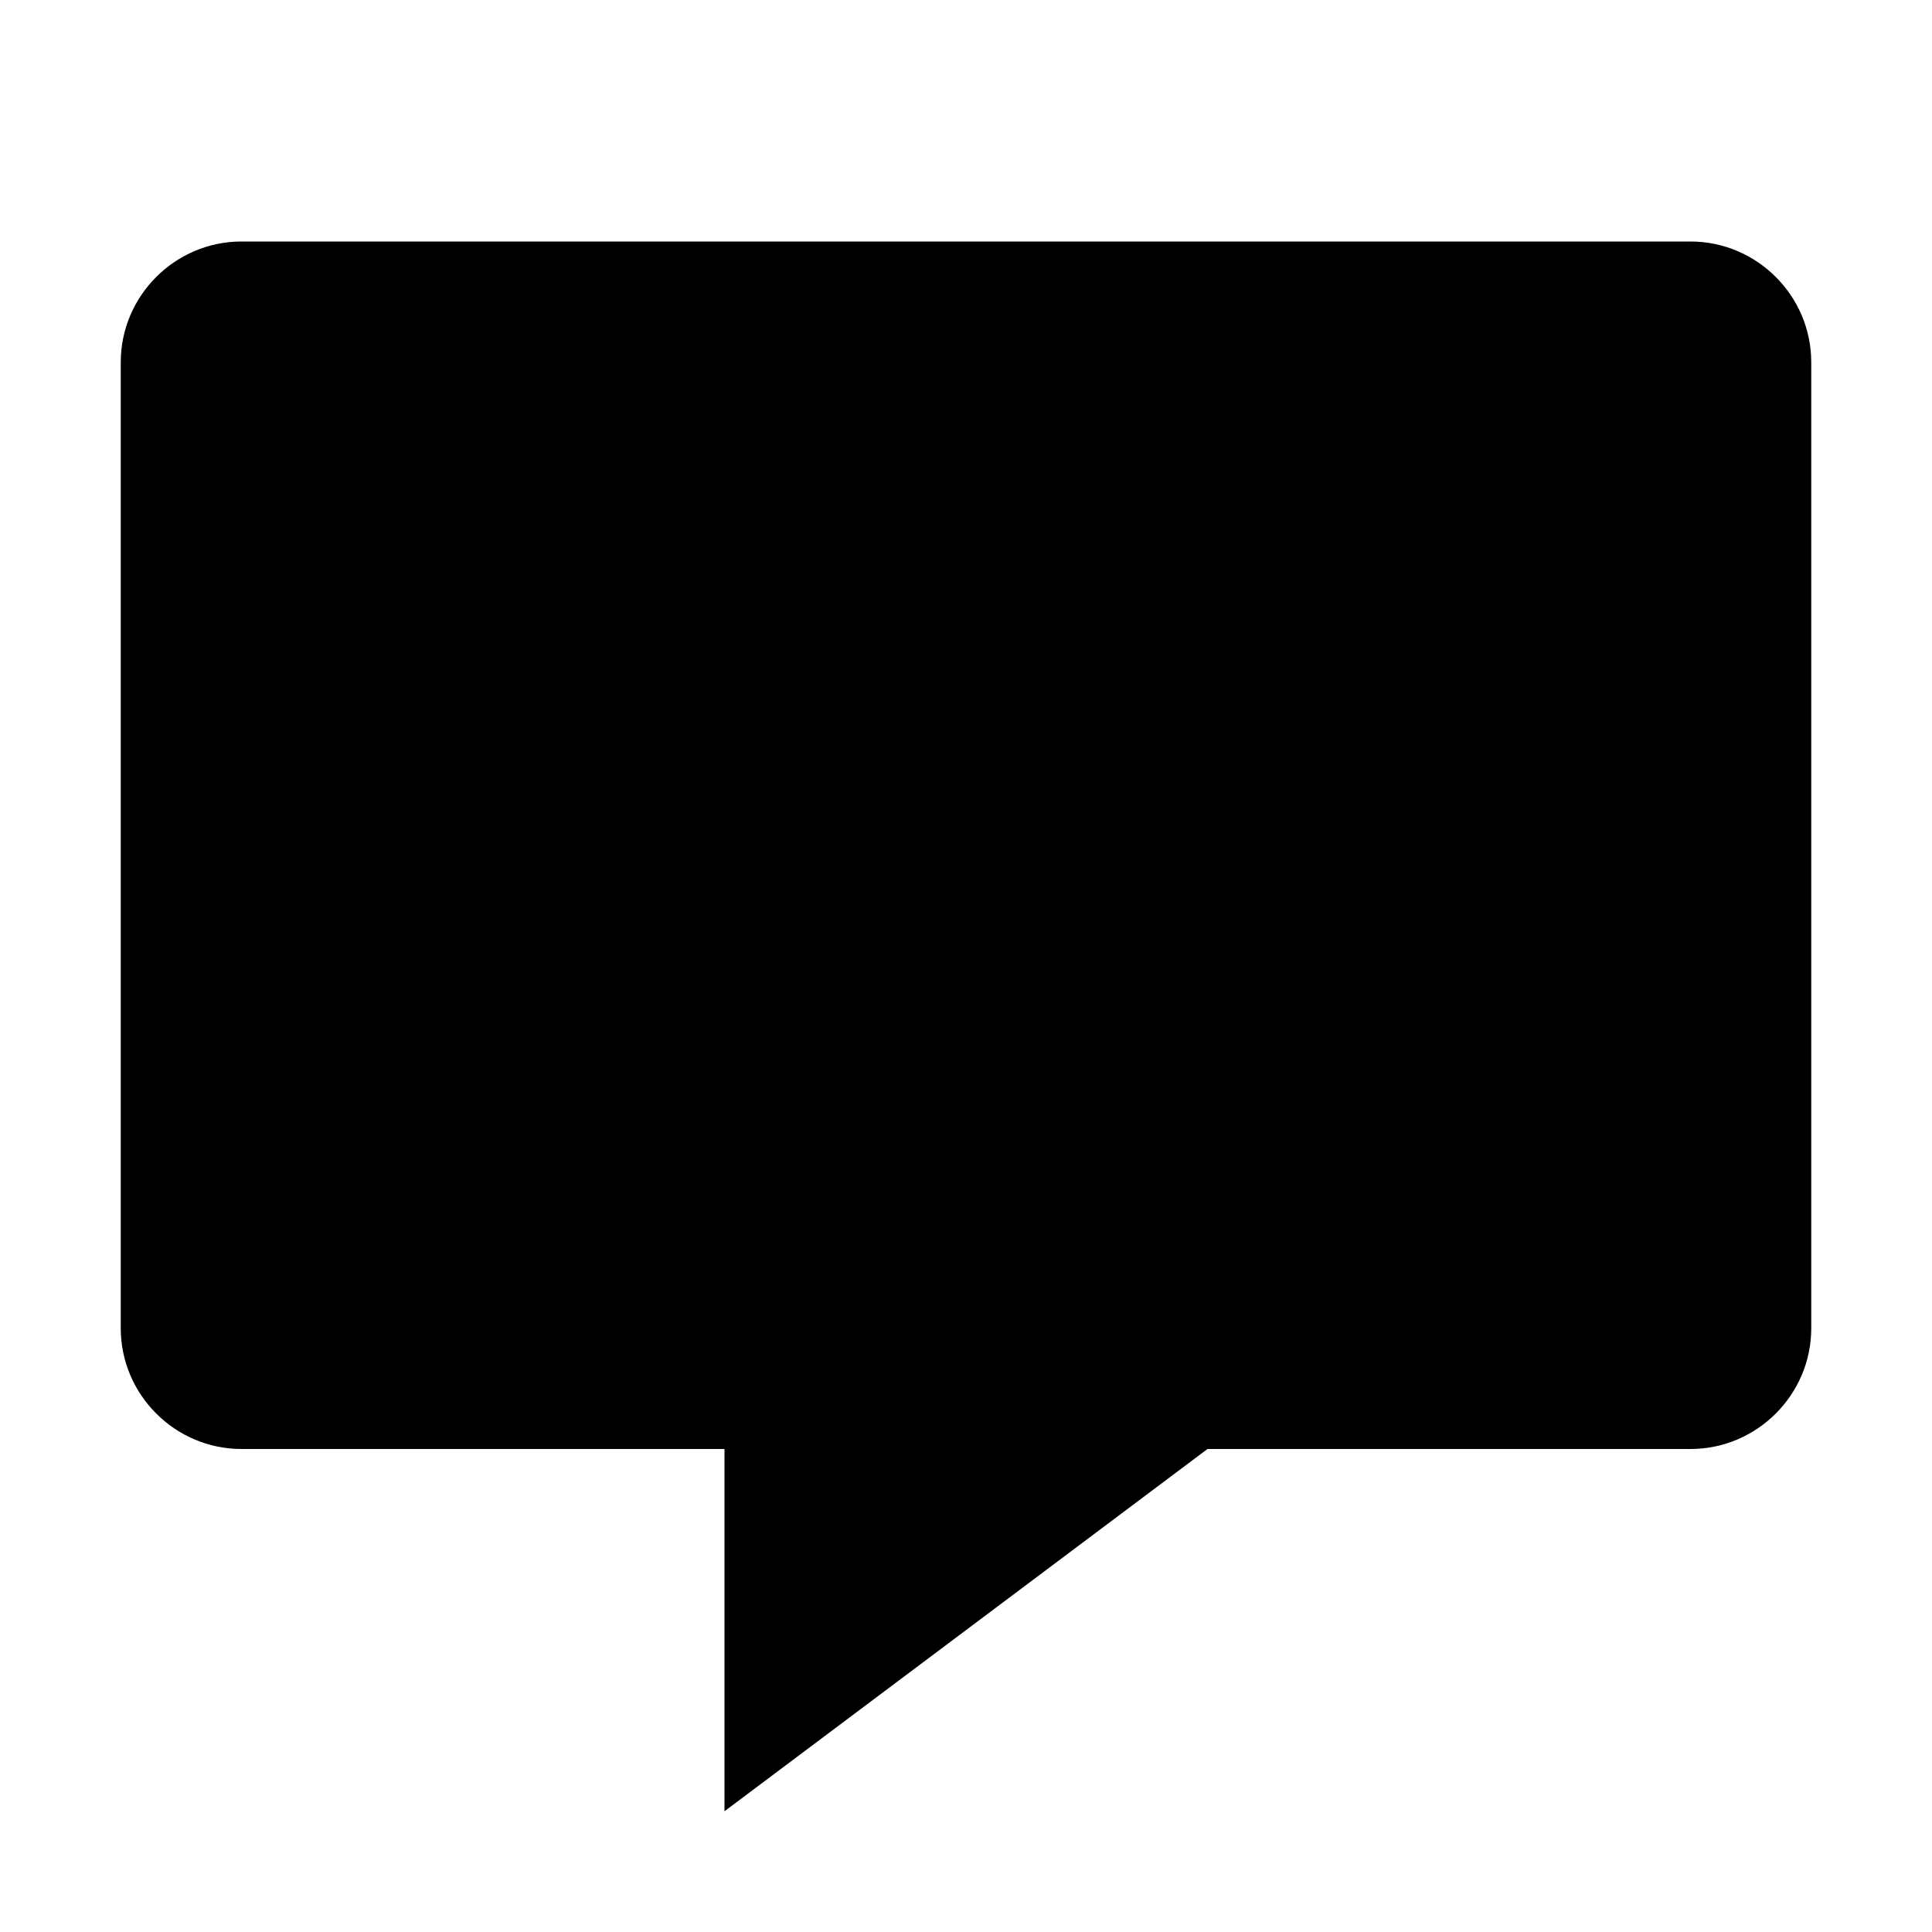
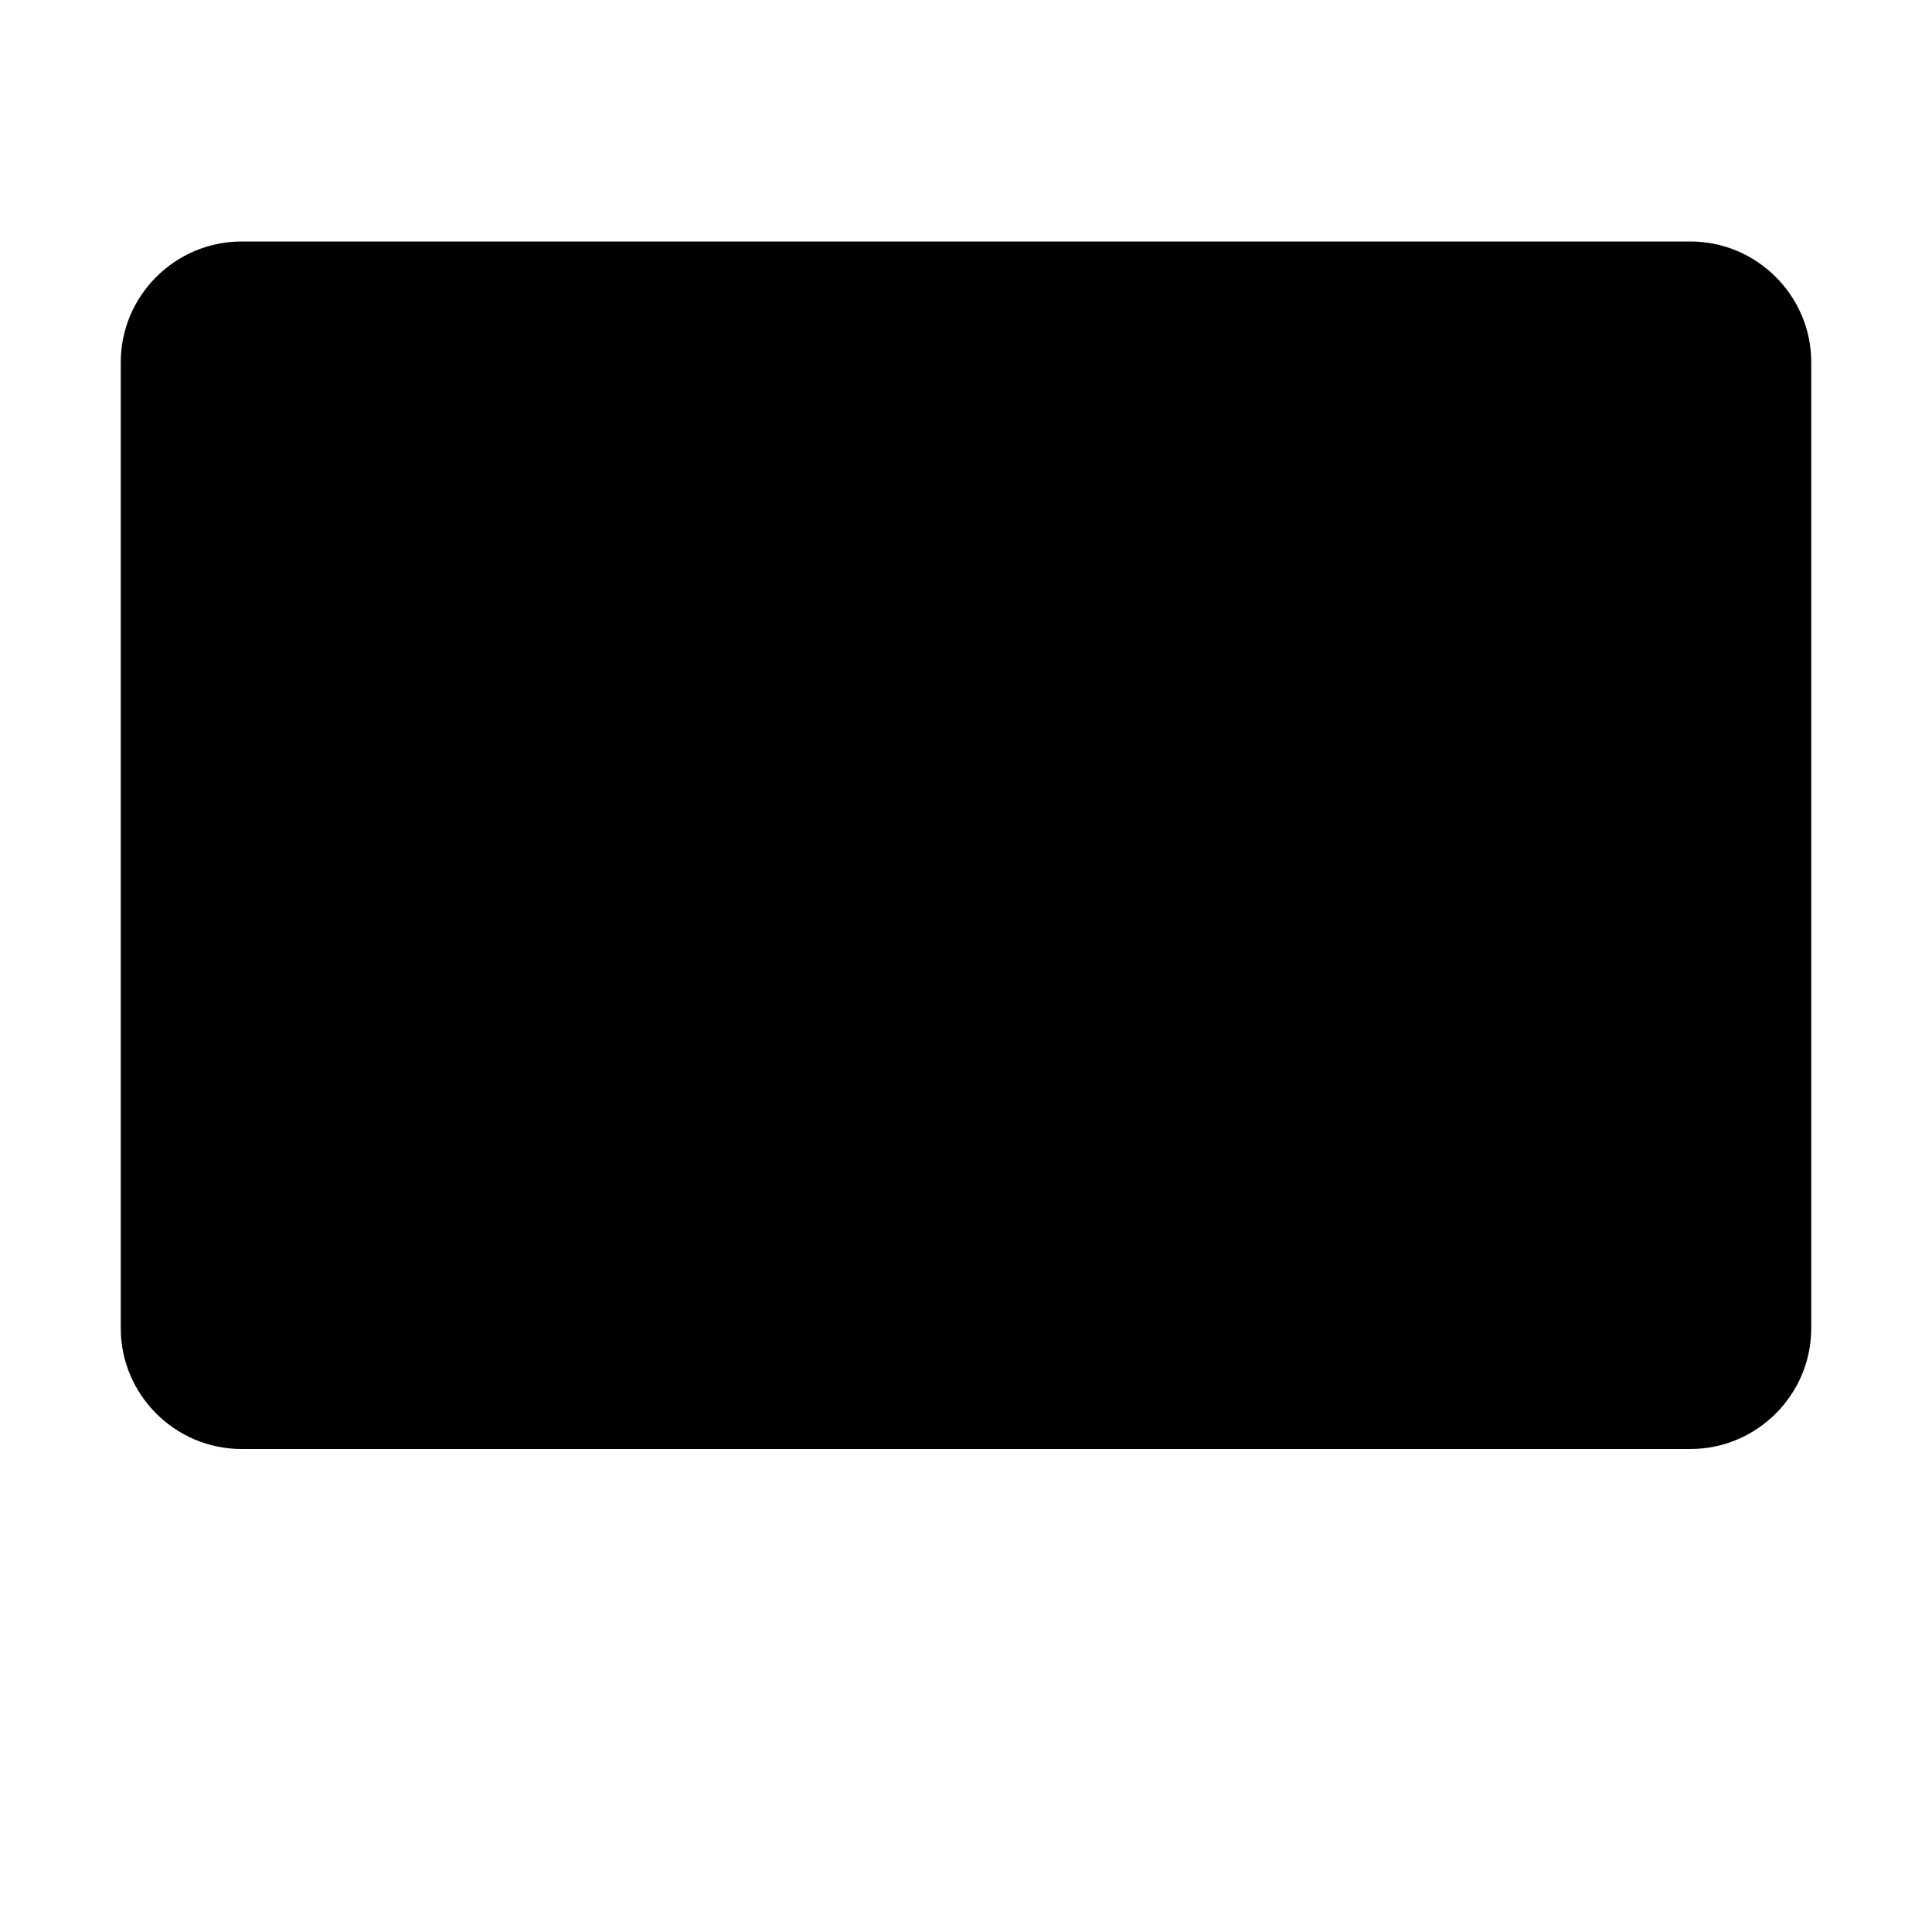
<svg xmlns="http://www.w3.org/2000/svg" viewBox="0 0 16 16">
-   <path d="M14 12C14.55 12 15 11.55 15 11V3C15 2.45 14.55 2 14 2H2C1.45 2 1 2.45 1 3V11C1 11.55 1.45 12 2 12H6V15L10 12H14Z" class="stroke-linejoin-round" />
+   <path d="M14 12C14.55 12 15 11.55 15 11V3C15 2.45 14.55 2 14 2H2C1.45 2 1 2.45 1 3V11C1 11.55 1.45 12 2 12" class="stroke-linejoin-round stroke-linecap-round" />
+   <path d="M2 12H6" class="awsui-icon-edge-left" />
+   <path d="M14 12H10" class="awsui-icon-edge-right" />
+   <path d="M6 12V15" class="stroke-linecap-round awsui-icon-tail-leg" />
+   <path d="M10 12L6 15" class="stroke-linecap-round awsui-icon-tail-diag" />
</svg>
